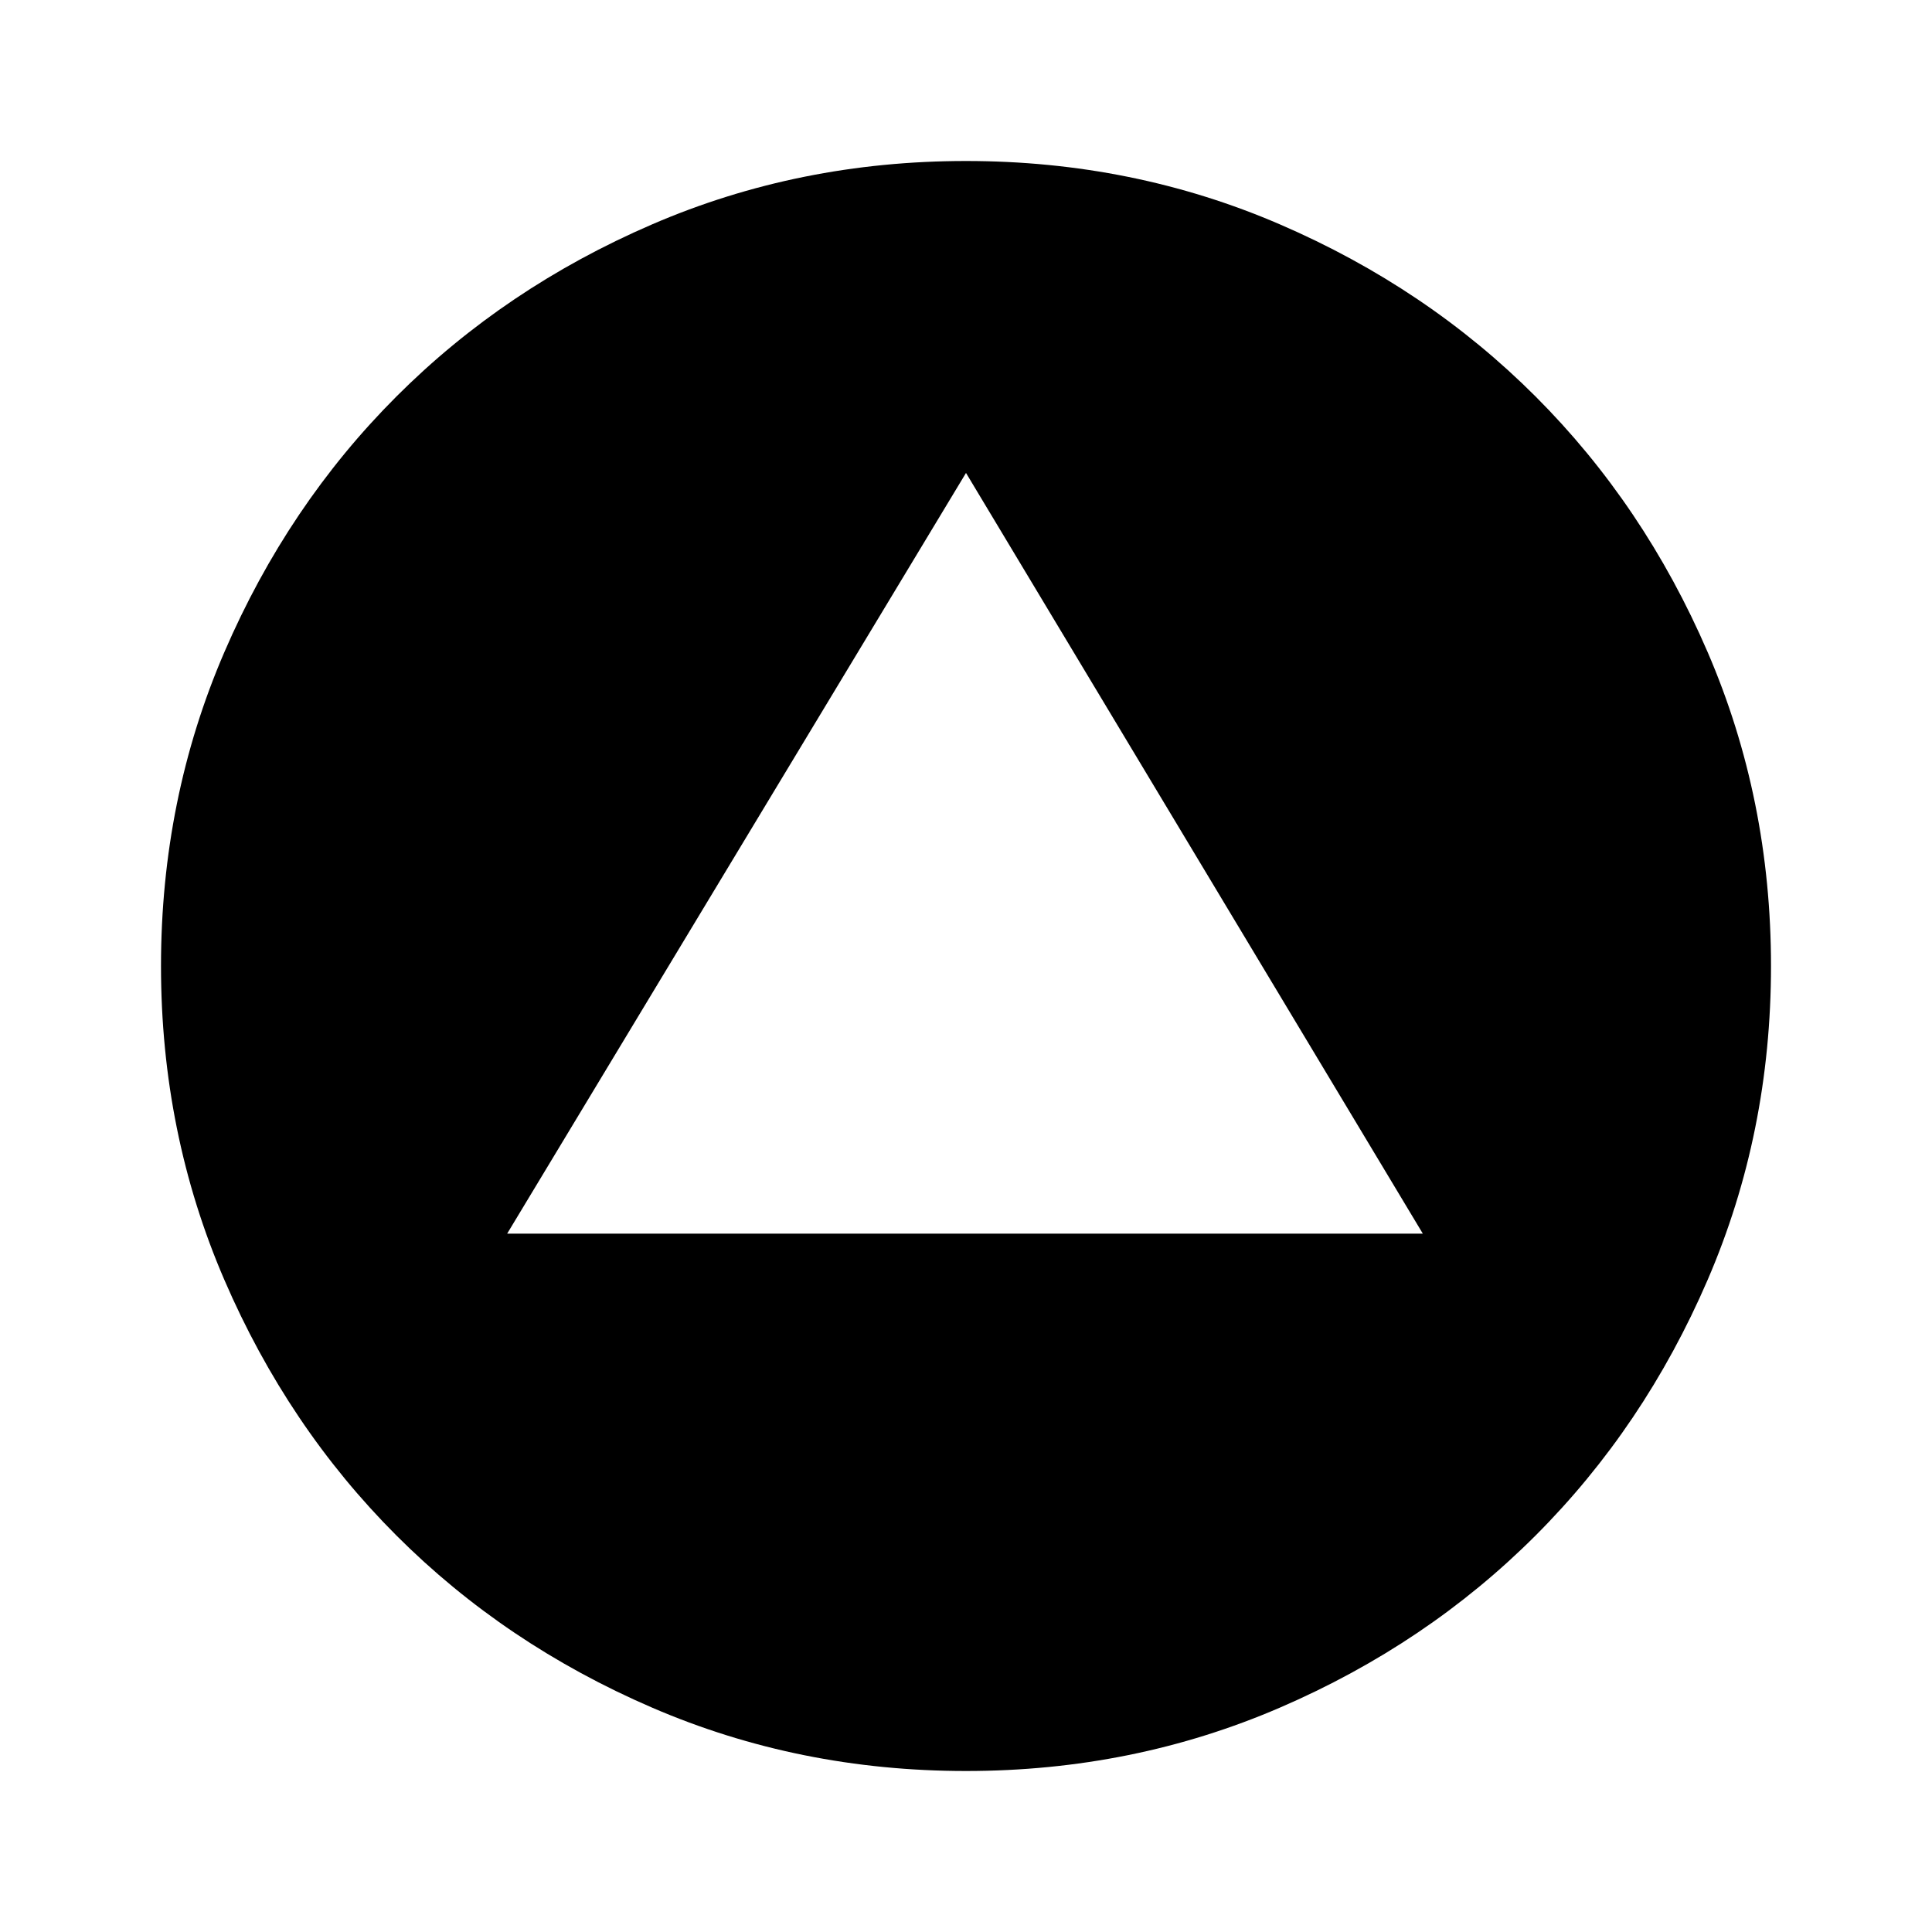
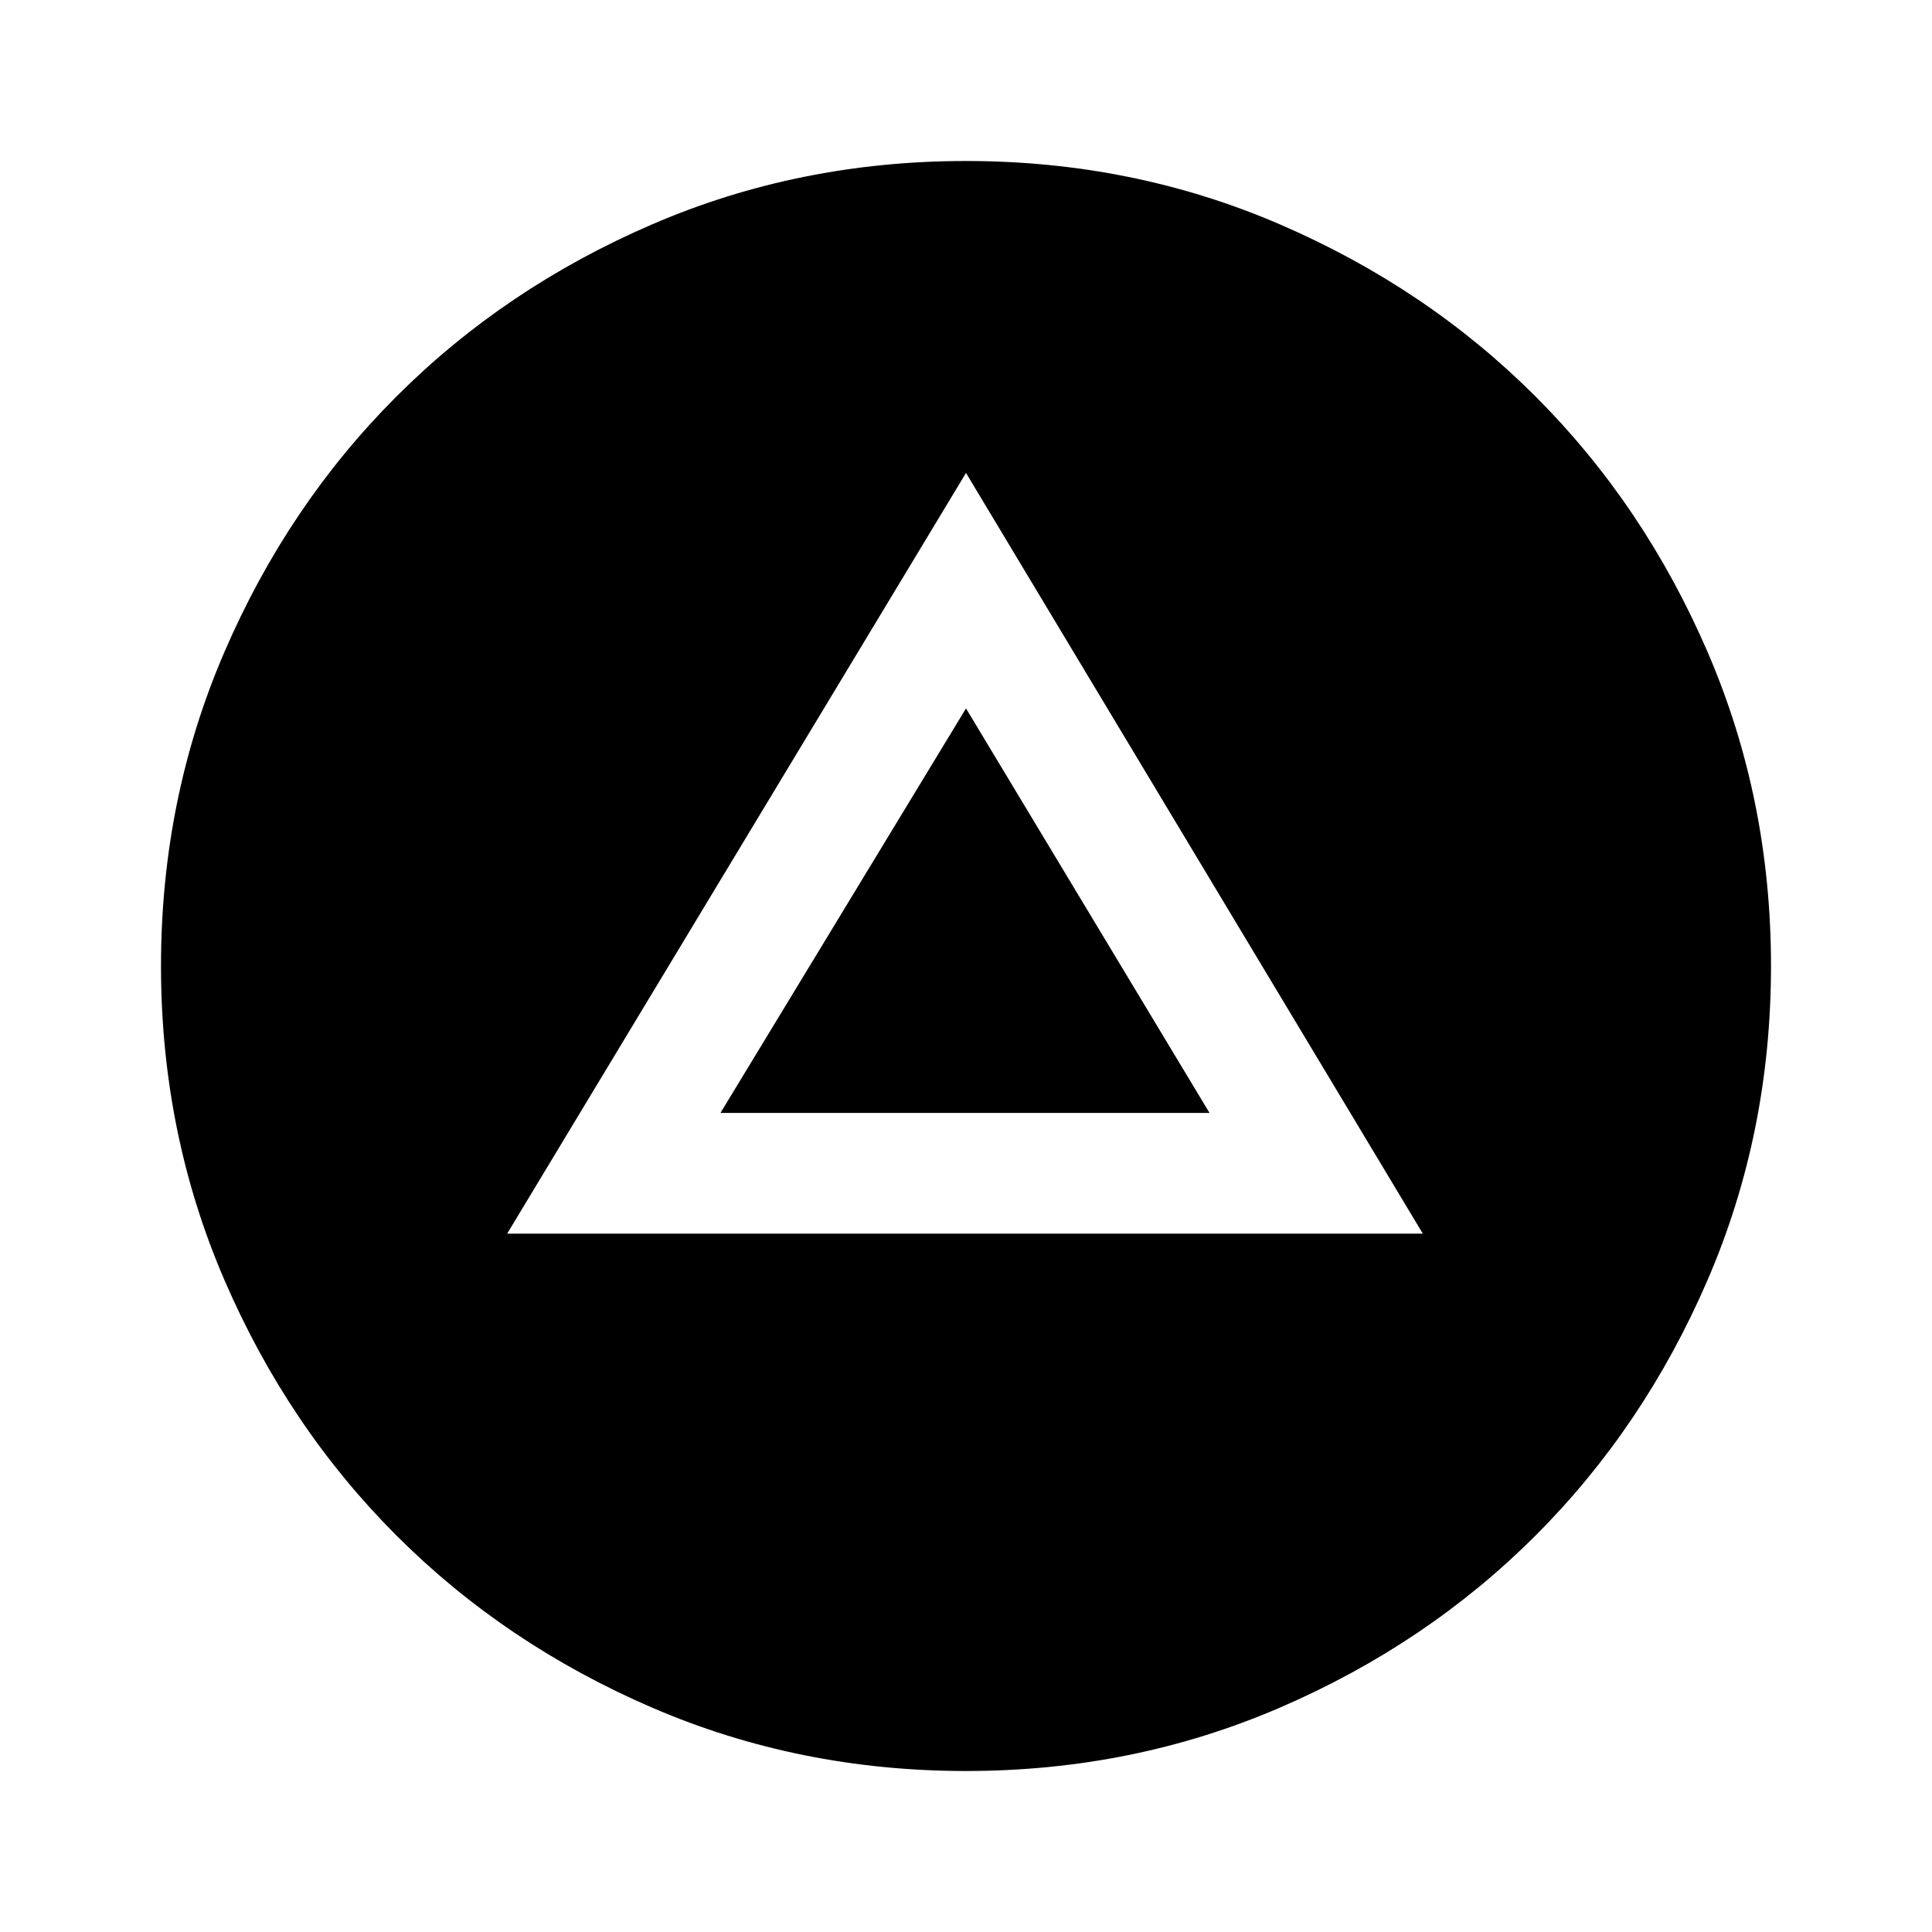
<svg xmlns="http://www.w3.org/2000/svg" viewBox="0 -960 960 960">
-   <path d="M252-347h455L480-725 252-347Zm72 235.5Q251-143 197-197t-85.5-127Q80-397 80-480t31.5-156Q143-709 197-763t127-85.5Q397-880 480-880t156 31.5Q709-817 763-763t85.5 127Q880-563 880-480t-31.5 156Q817-251 763-197t-127 85.5Q563-80 480-80t-156-31.5Z" />
+   <path d="M324-111.5Q251-143 197-197t-85.5-127Q80-397 80-480t31.5-156Q143-709 197-763t127-85.5Q397-880 480-880t156 31.5Q709-817 763-763t85.5 127Q880-563 880-480t-31.5 156Q817-251 763-197t-127 85.5Q563-80 480-80t-156-31.5ZM252-347h455L480-725 252-347Zm106-60 122-201 121 201H358Z" />
</svg>
